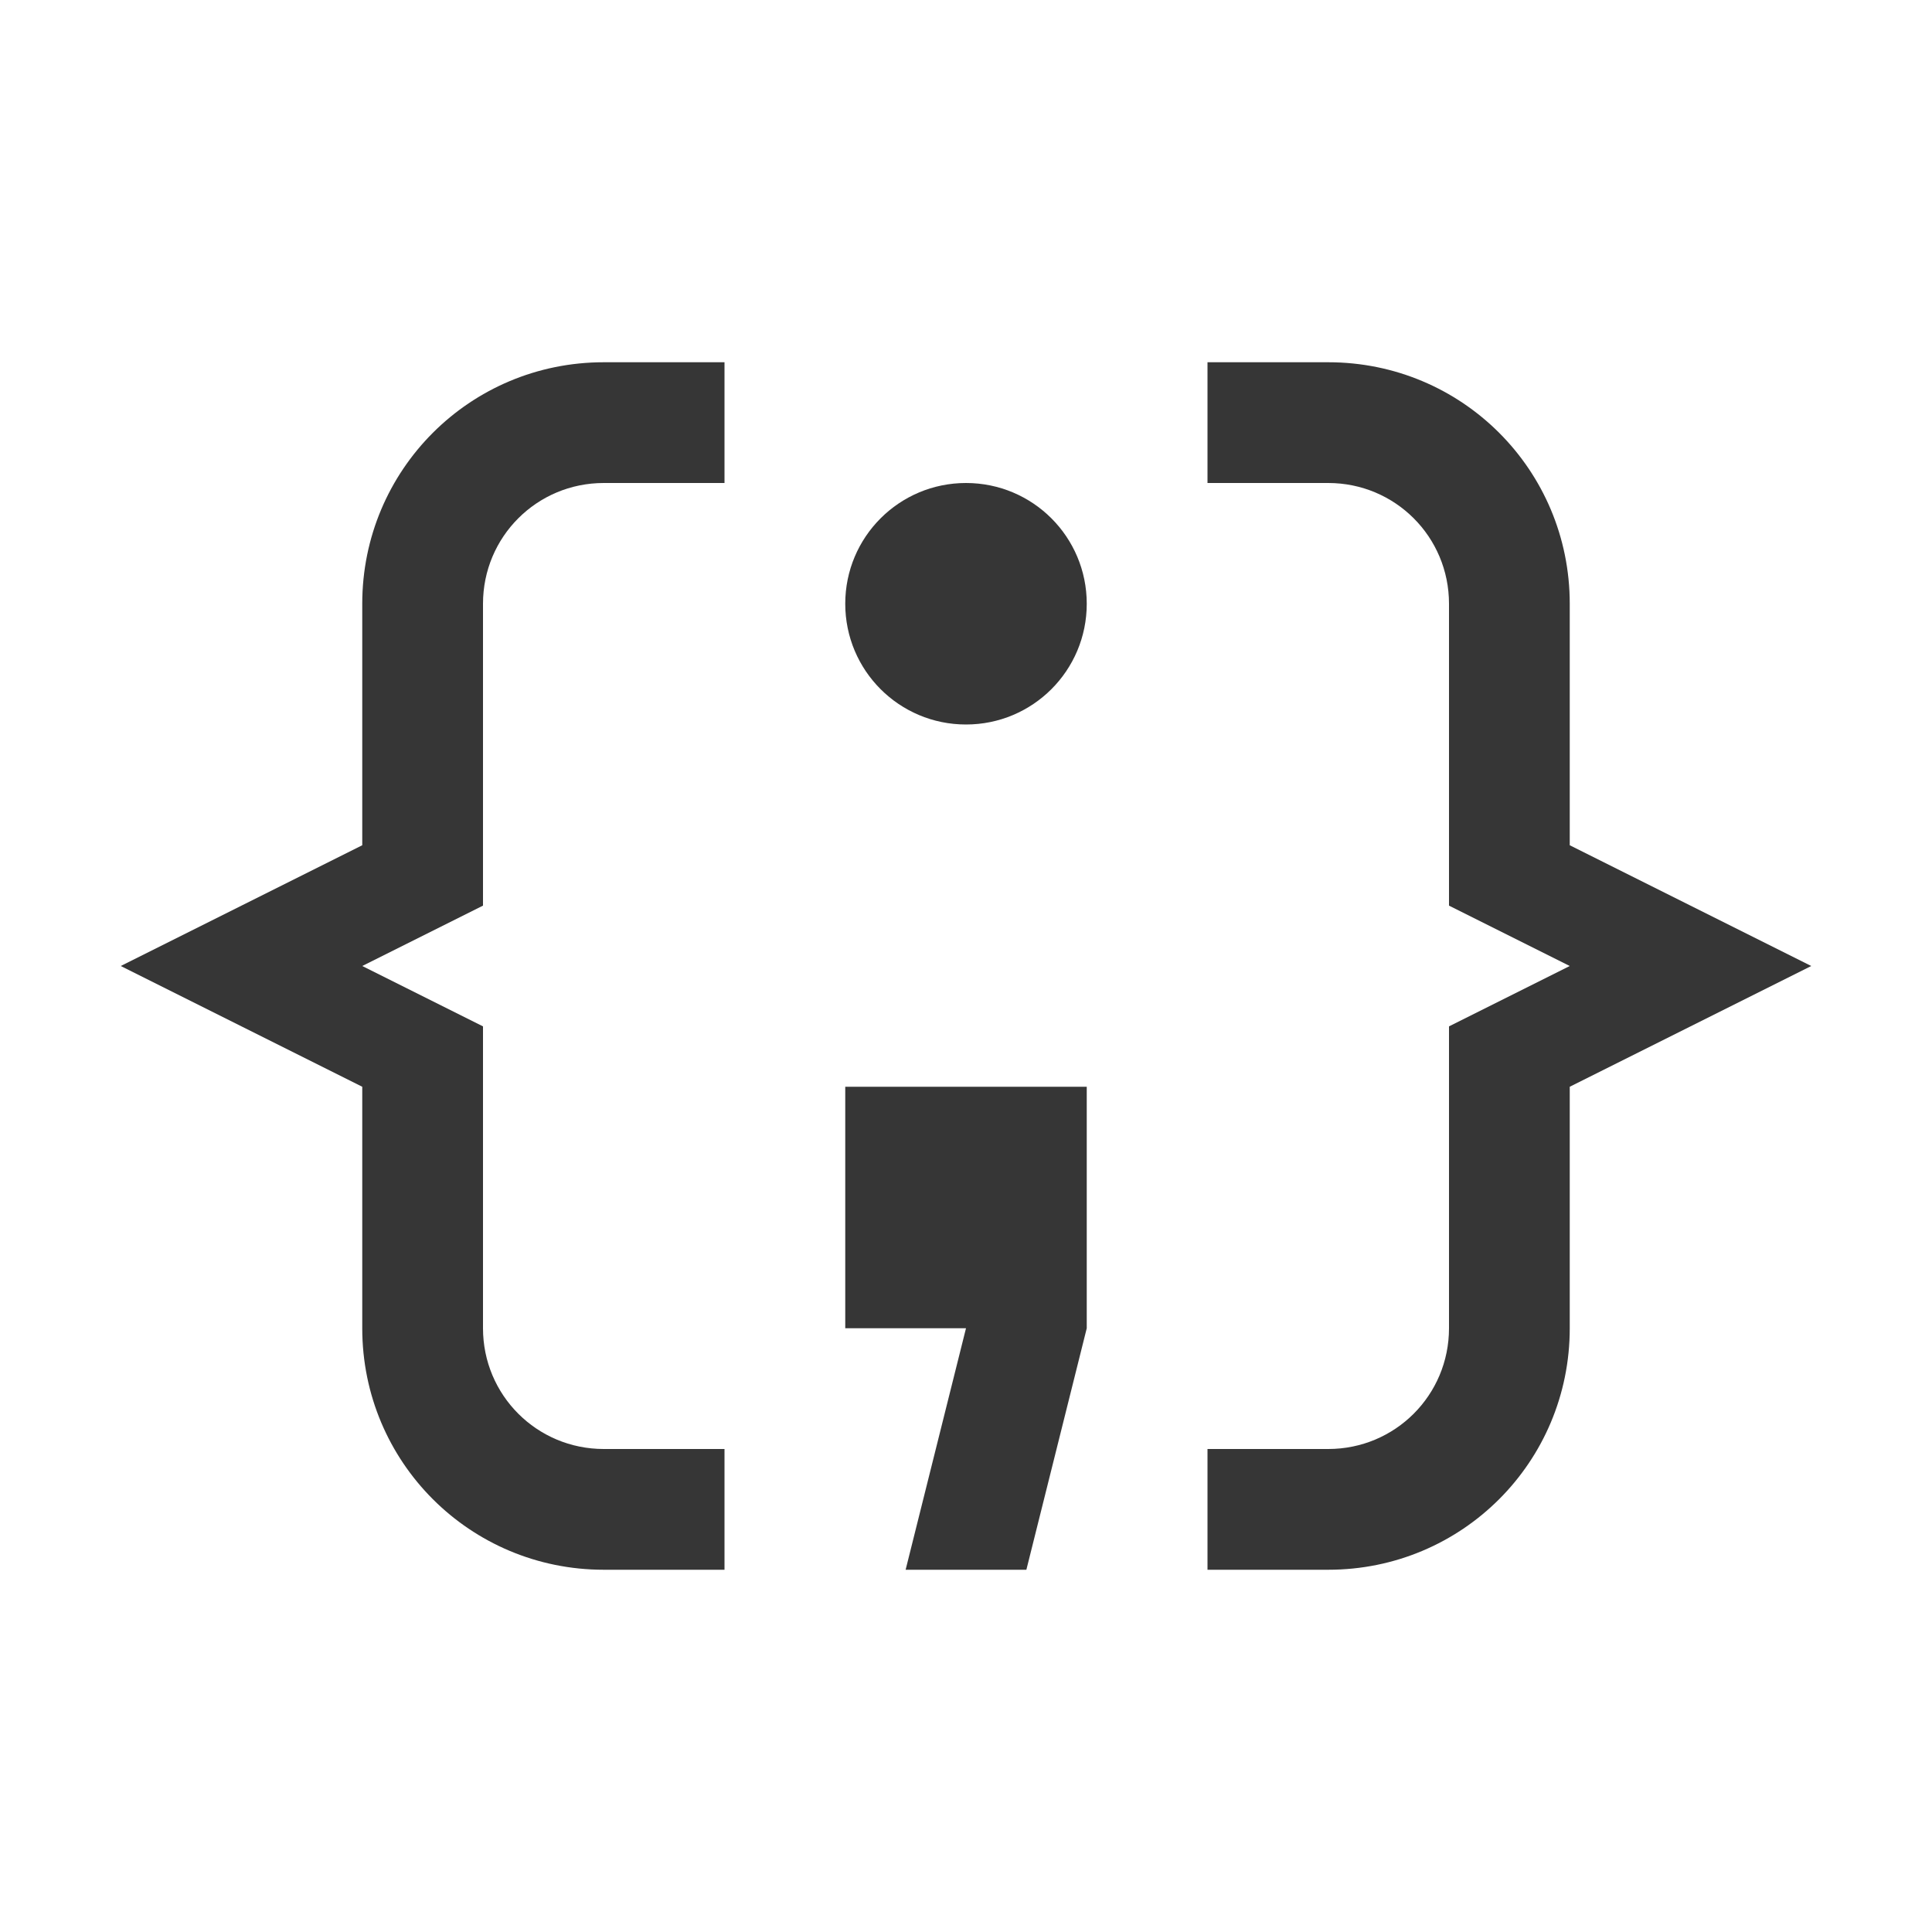
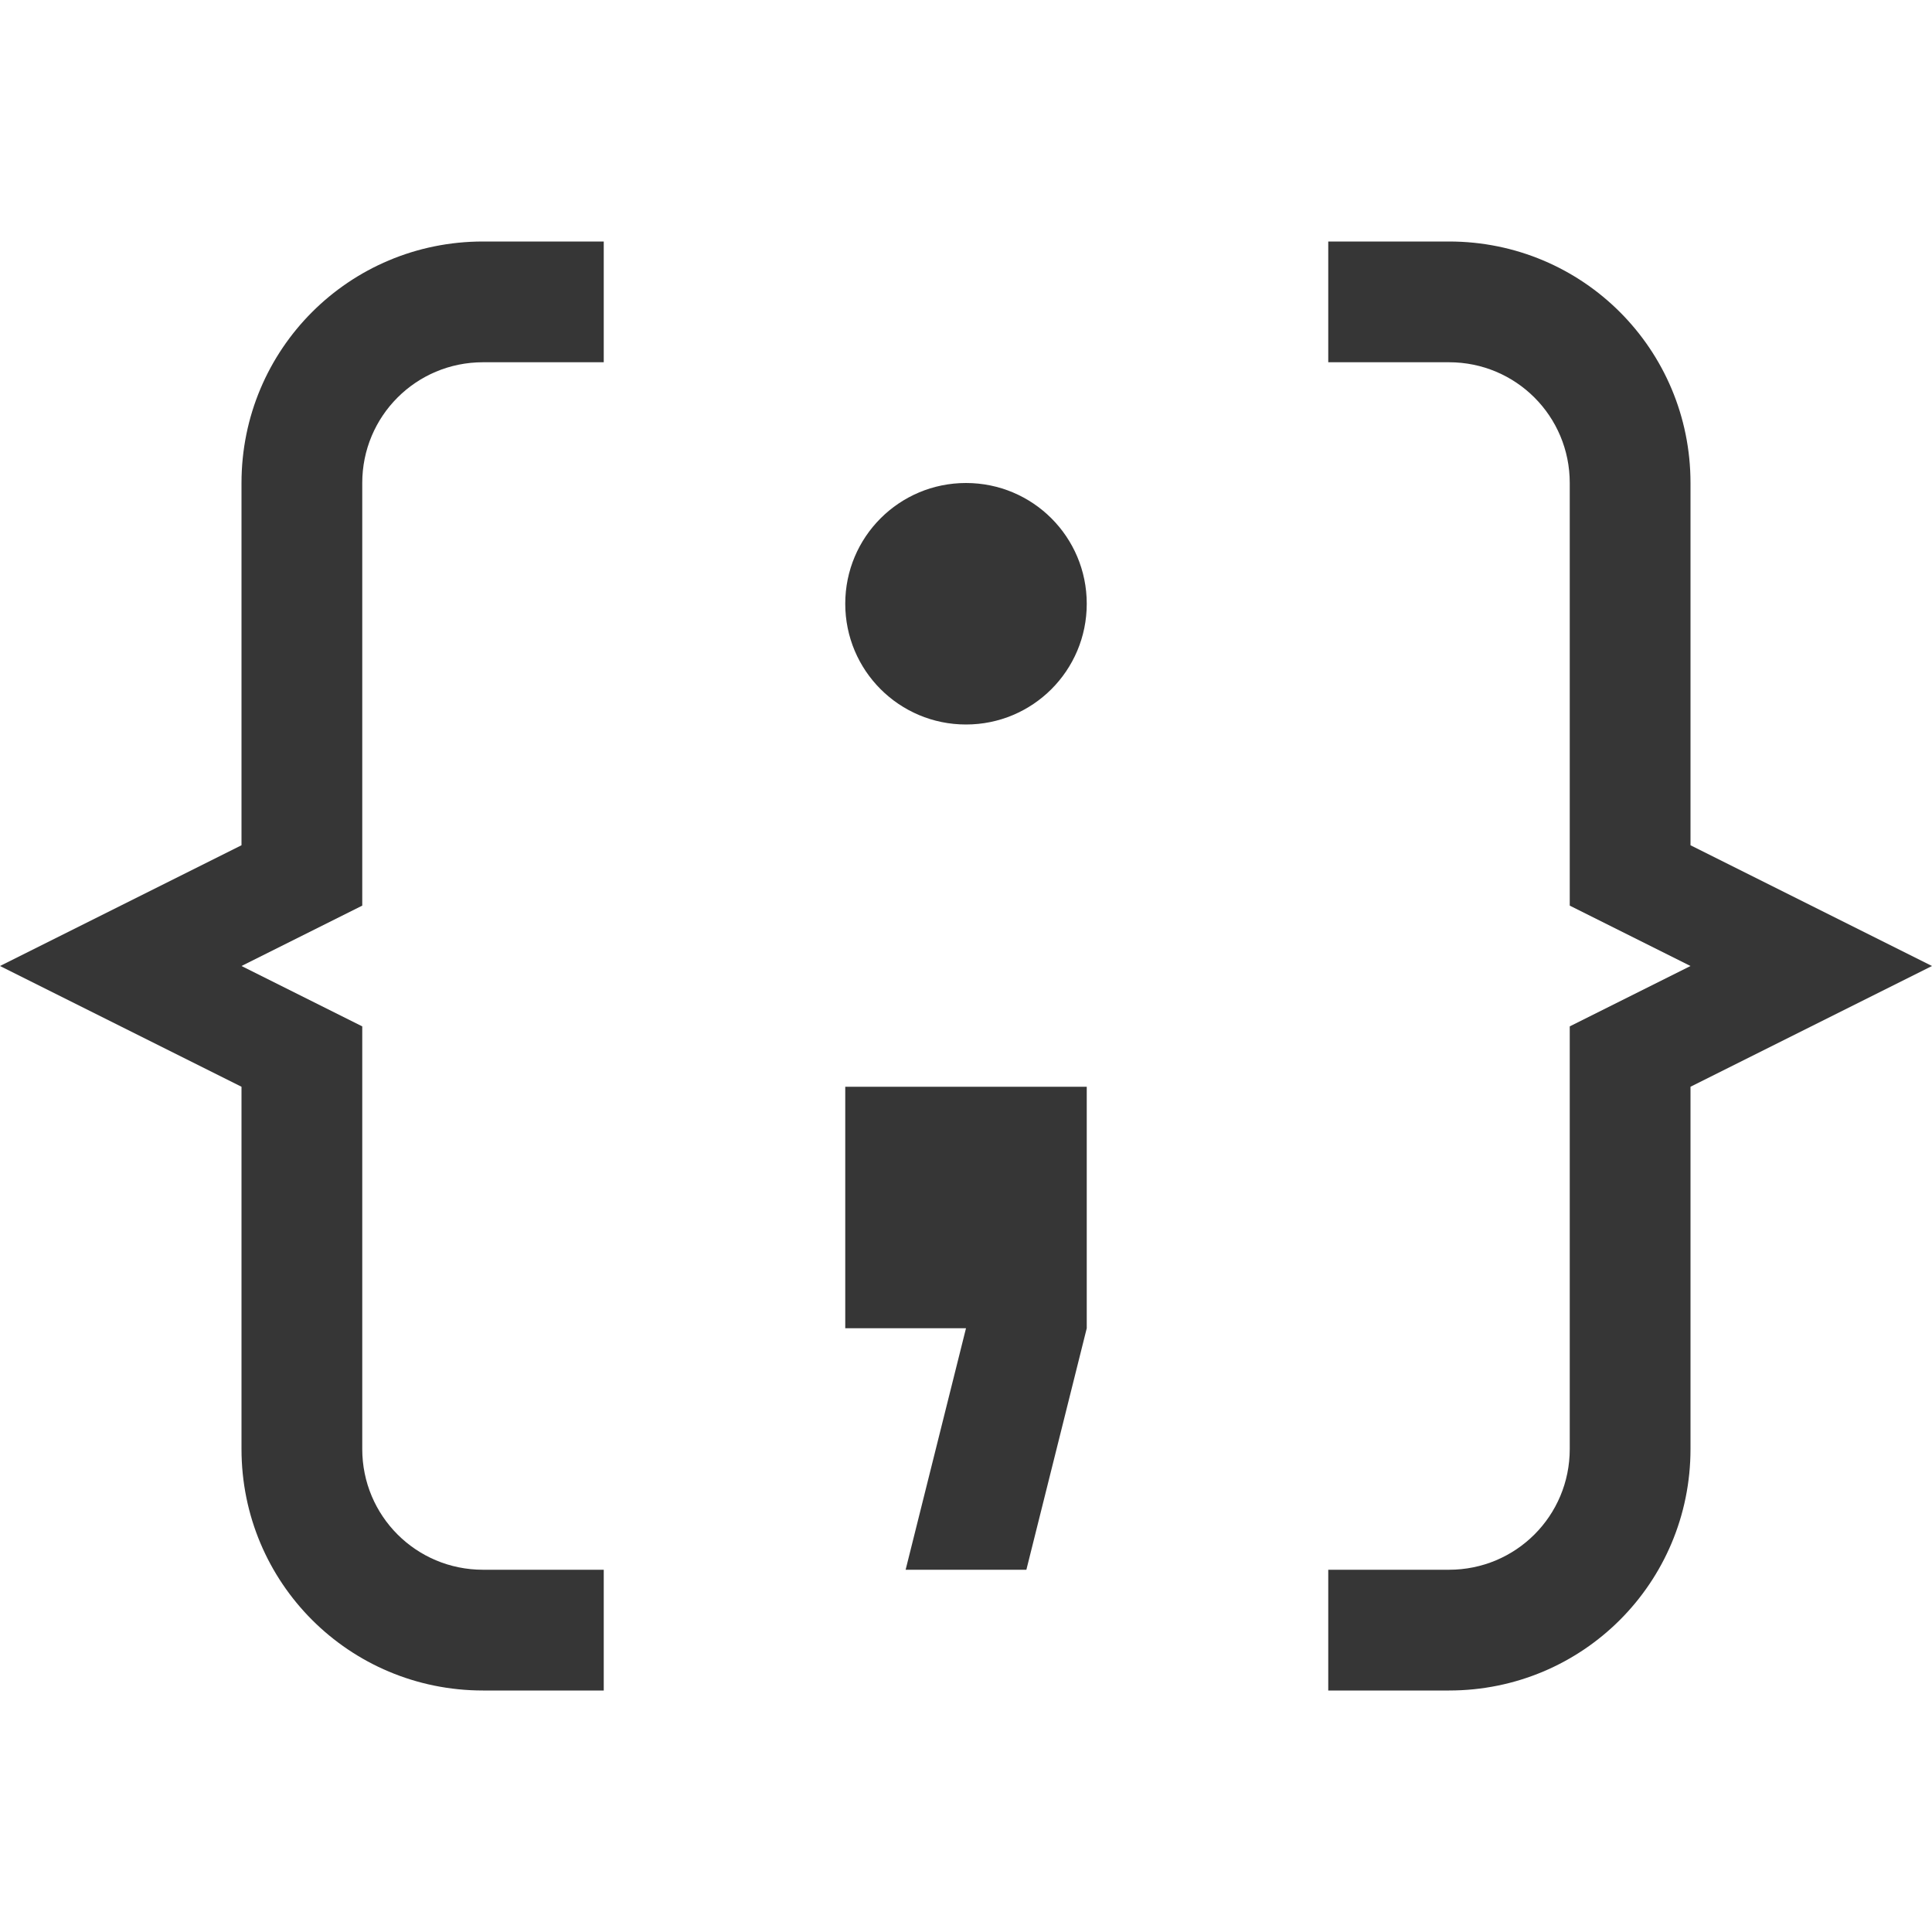
<svg xmlns="http://www.w3.org/2000/svg" width="16px" height="16px" version="1.1" viewBox="0 0 16 16">
  <path d="m9 5c0 0.553-0.447 1-1 1s-1-0.447-1-1 0.447-1 1-1 1 0.447 1 1z" fill="#363636" stroke-width=".8" />
  <path d="m7 9v2h1l-0.5 2h1l0.5-2v-2z" fill="#363636" />
-   <path d="m5 3c-1.108 0-2 0.892-2 2v2l-2 1 2 1v2c0 1.108 0.892 2 2 2h1v-1h-1c-0.554 0-1-0.446-1-1v-2.5l-1-0.5 1-0.5v-2.5c0-0.554 0.446-1 1-1h1v-1zm5 0v1h1c0.554 0 1 0.446 1 1v2.5l1 0.5-1 0.5v2.5c0 0.554-0.446 1-1 1h-1v1h1c1.108 0 2-0.892 2-2v-2l2-1-2-1v-2c0-1.108-0.892-2-2-2z" fill="#363636" fill-rule="evenodd" stop-color="#000000" />
+   <path d="m4 2c-1.108 0-2 0.892-2 2v3l-2 1 2 1v3c0 1.108 0.892 2 2 2h1v-1h-1c-0.554 0-1-0.446-1-1v-3.5l-1-0.5 1-0.5v-3.5c0-0.554 0.446-1 1-1h1v-1zm7 0v1h1c0.554 0 1 0.446 1 1v3.5l1 0.5-1 0.5v3.5c0 0.554-0.446 1-1 1h-1v1h1c1.108 0 2-0.892 2-2v-3l2-1-2-1v-3c0-1.108-0.892-2-2-2z" fill="#363636" fill-rule="evenodd" stop-color="#000000" />
</svg>
